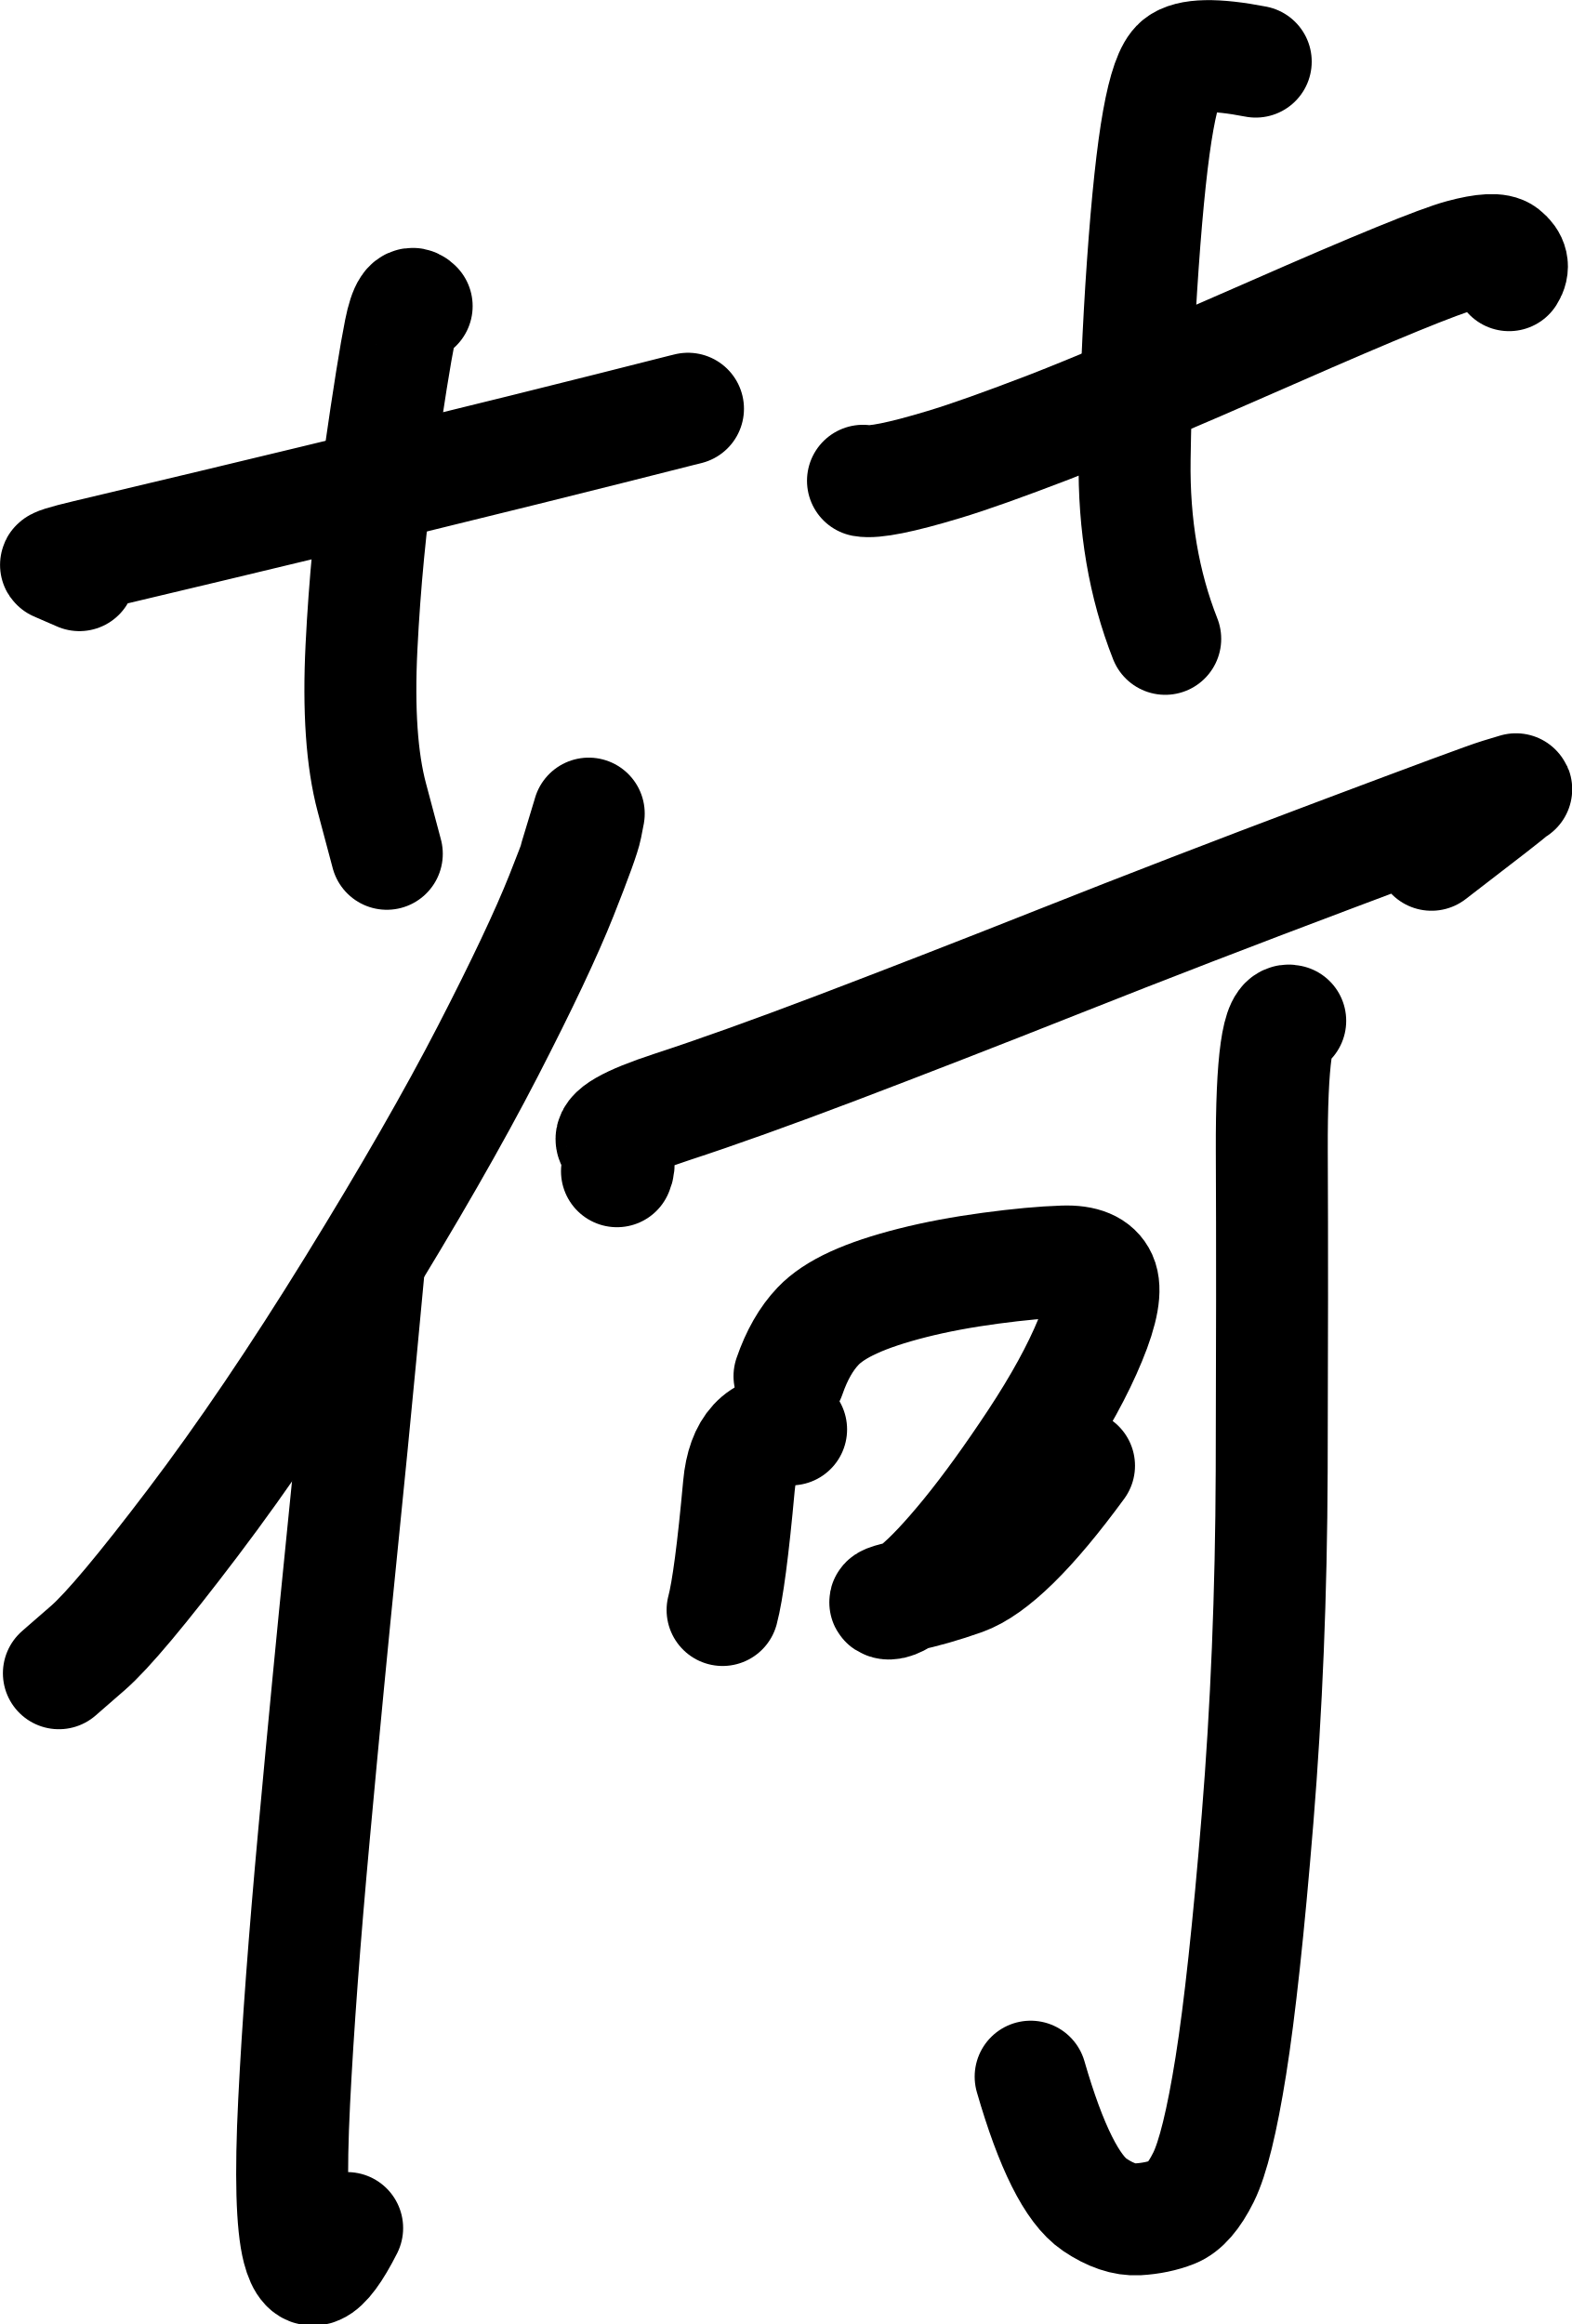
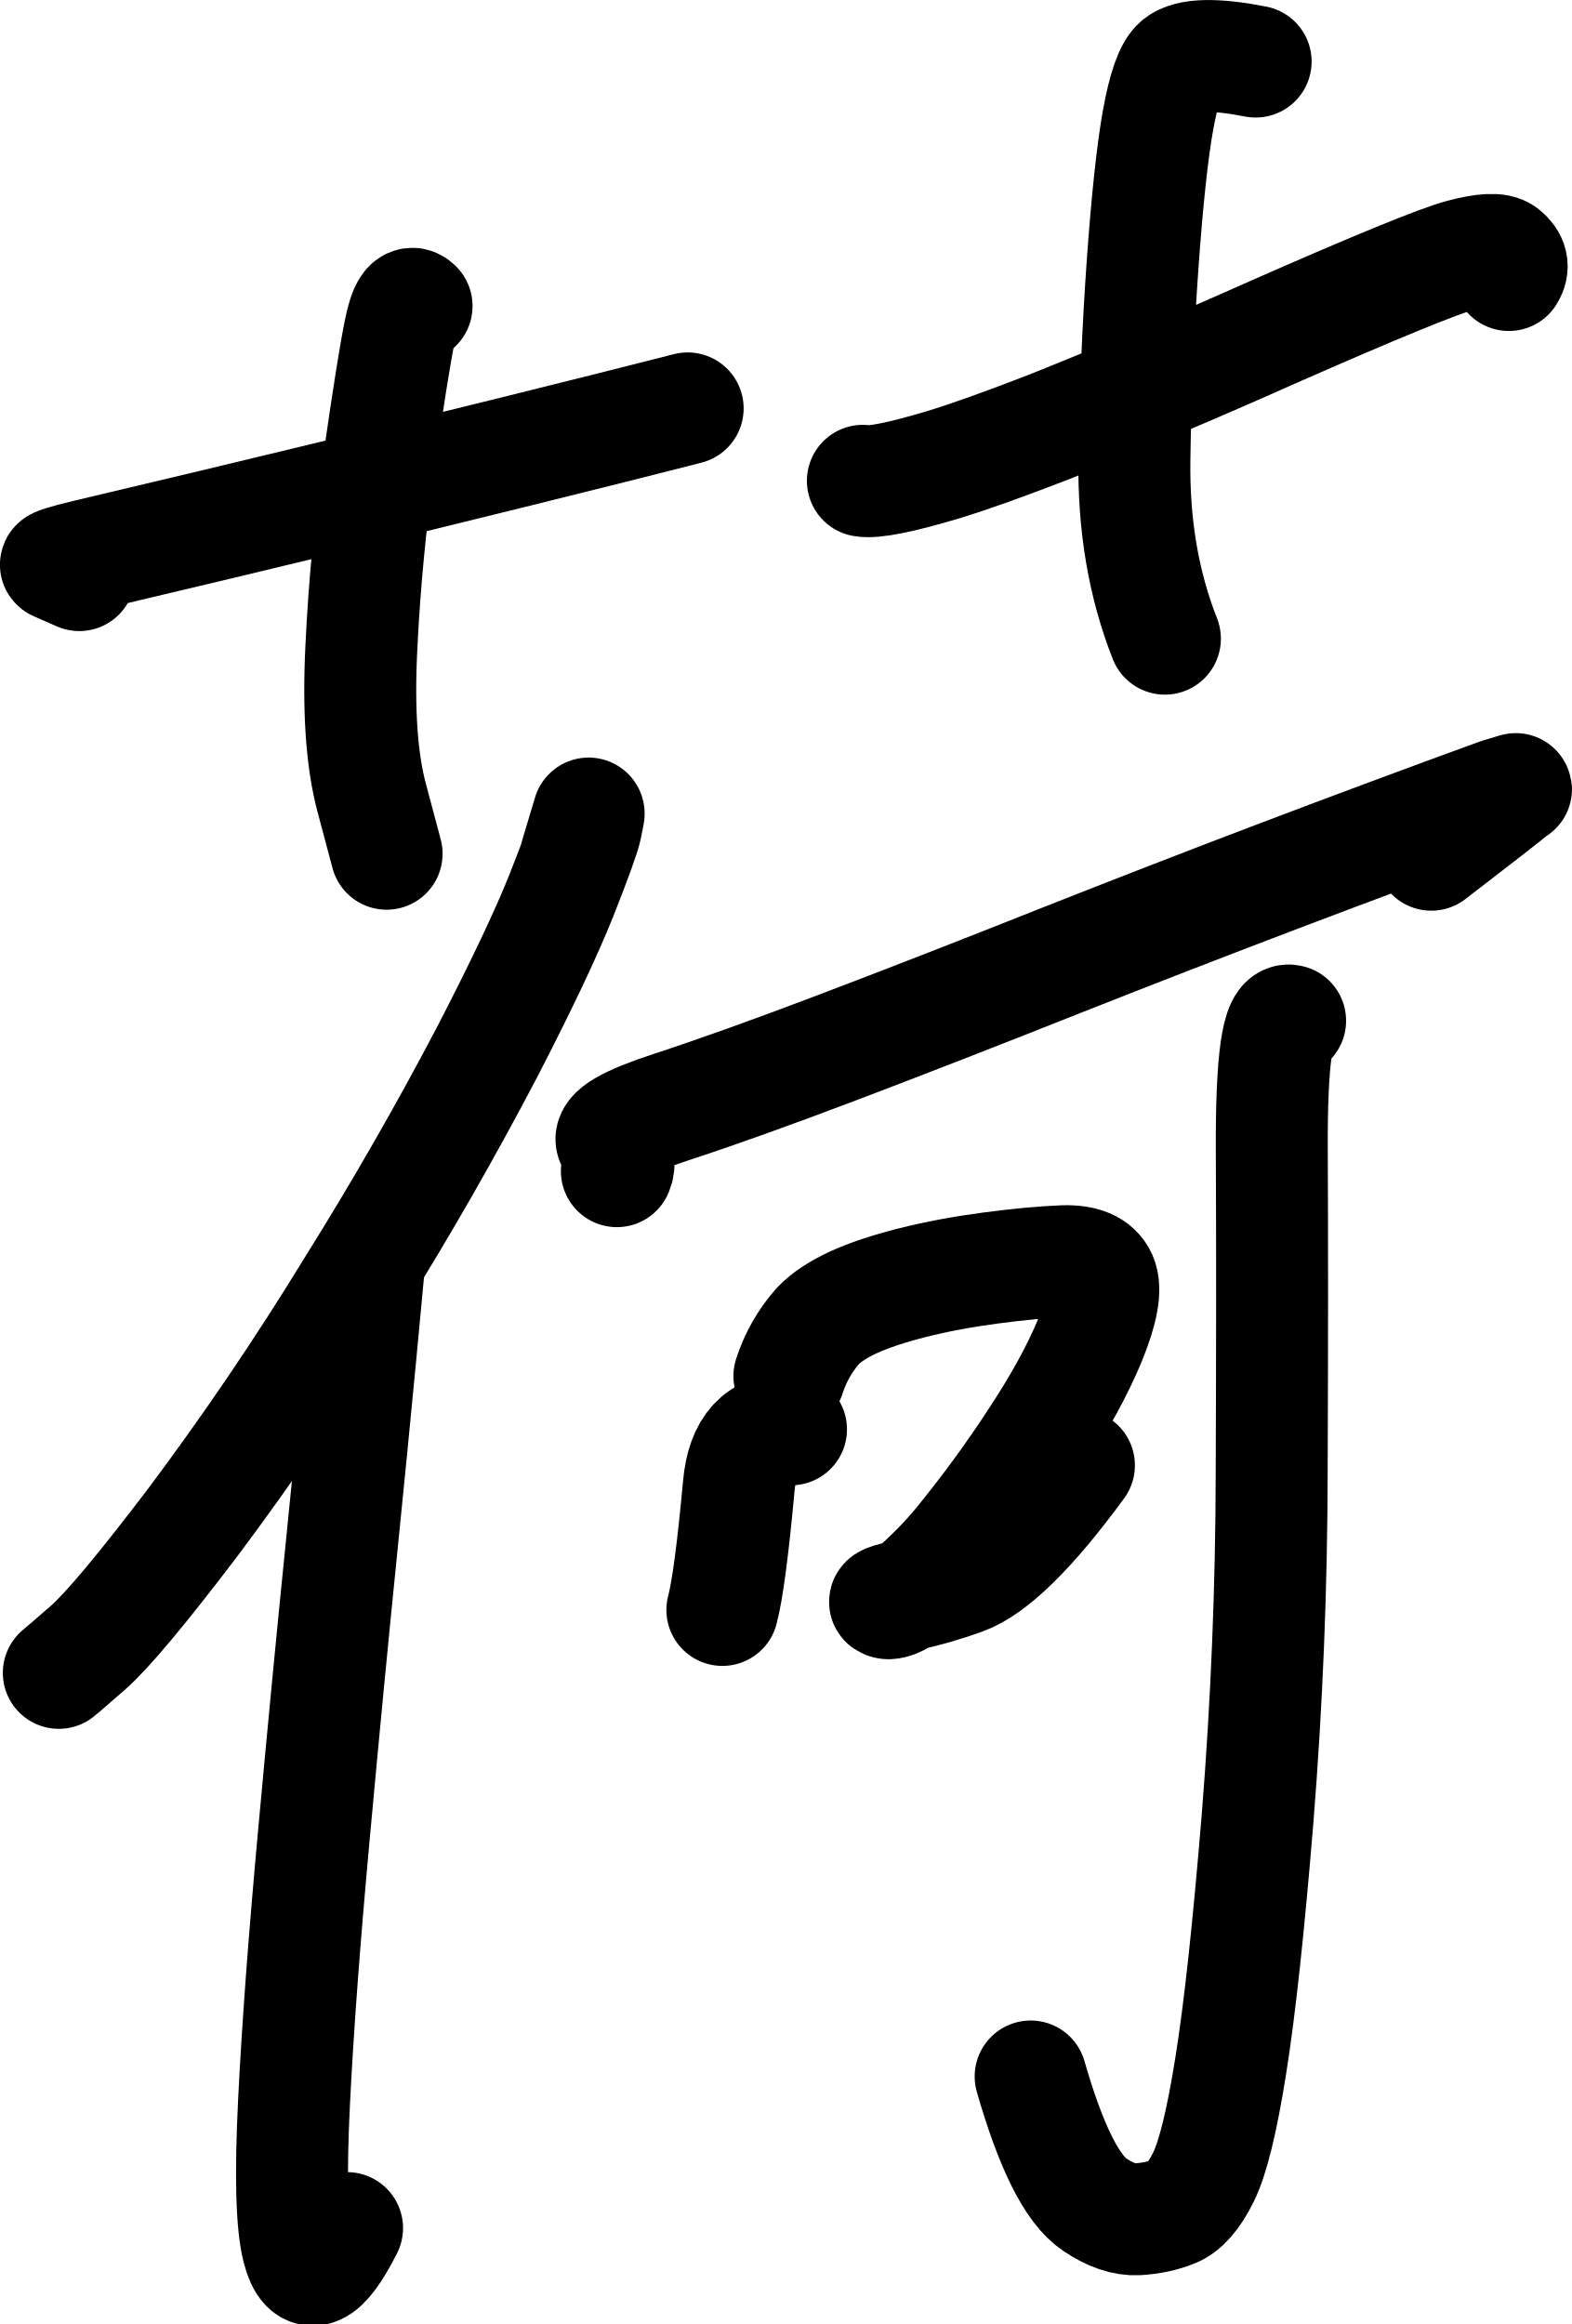
- <svg xmlns="http://www.w3.org/2000/svg" version="1.1" id="svg2" width="10.609" height="15.686" viewBox="0 0 10.609 15.686">
-   <defs id="defs6" />
-   <g id="g10" transform="matrix(1.333333,0,0,-1.333333,-323.5405,1079.14)">
-     <g id="g353977">
-       <g id="g1008" transform="matrix(0.5454546,0,0,-0.5454546,0,841.89)">
-         <path d="m 445.605,64.985 c -0.112,-0.049 -0.183,-0.08 -0.214,-0.093 -0.022,-0.009 0.072,-0.039 0.283,-0.089 0.21,-0.05 0.606,-0.144 1.188,-0.283 0.581,-0.139 1.219,-0.293 1.913,-0.462 0.694,-0.17 1.28,-0.315 1.759,-0.436 l 0.684,-0.173 -0.002,4.5e-4 -0.018,0.005 0.055,-0.014" style="fill:none;stroke:#000000;stroke-width:1.039;stroke-linecap:round;stroke-linejoin:round;stroke-miterlimit:10;stroke-dasharray:none;stroke-opacity:1" id="path1010" />
-       </g>
-       <g id="g1012" transform="matrix(0.5454546,0,0,-0.5454546,0,841.89)">
-         <path d="m 448.735,62.488 c -0.059,-0.062 -0.111,0.014 -0.154,0.228 -0.043,0.214 -0.107,0.611 -0.19,1.191 -0.083,0.58 -0.139,1.161 -0.168,1.745 -0.029,0.583 0.003,1.049 0.096,1.397 0.092,0.348 0.139,0.522 0.139,0.522" style="fill:none;stroke:#000000;stroke-width:1.039;stroke-linecap:round;stroke-linejoin:round;stroke-miterlimit:10;stroke-dasharray:none;stroke-opacity:1" id="path1014" />
-       </g>
-       <g id="g1016" transform="matrix(0.5454546,0,0,-0.5454546,0,841.89)">
-         <path d="m 452.877,64.109 c 0.104,0.019 0.354,-0.031 0.748,-0.15 0.237,-0.071 0.563,-0.188 0.98,-0.348 0.416,-0.161 1.105,-0.453 2.067,-0.876 0.962,-0.423 1.548,-0.662 1.758,-0.719 0.21,-0.057 0.342,-0.063 0.397,-0.019 0.078,0.062 0.093,0.13 0.046,0.204" style="fill:none;stroke:#000000;stroke-width:1.039;stroke-linecap:round;stroke-linejoin:round;stroke-miterlimit:10;stroke-dasharray:none;stroke-opacity:1" id="path1018" />
-       </g>
-       <g id="g1020" transform="matrix(0.5454546,0,0,-0.5454546,0,841.89)">
-         <path d="m 456.522,60.219 c -0.376,-0.073 -0.616,-0.068 -0.718,0.015 -0.072,0.058 -0.134,0.235 -0.187,0.53 -0.053,0.295 -0.101,0.741 -0.143,1.337 -0.042,0.596 -0.067,1.198 -0.076,1.808 -0.009,0.61 0.086,1.165 0.284,1.667" style="fill:none;stroke:#000000;stroke-width:1.039;stroke-linecap:round;stroke-linejoin:round;stroke-miterlimit:10;stroke-dasharray:none;stroke-opacity:1" id="path1022" />
-       </g>
-       <g id="g1024" transform="matrix(0.5454546,0,0,-0.5454546,0,841.89)">
-         <path d="m 450.209,67.605 c 0.077,-0.256 0.118,-0.389 0.121,-0.4 l 0.002,-0.007 -3e-4,0.003 c -9e-4,0.004 -0.009,0.045 -0.024,0.122 -0.015,0.077 -0.092,0.289 -0.23,0.637 -0.138,0.347 -0.365,0.828 -0.681,1.441 -0.316,0.613 -0.734,1.341 -1.254,2.184 -0.52,0.843 -1.015,1.574 -1.484,2.193 -0.469,0.619 -0.794,1.006 -0.974,1.163 l -0.23,0.2 0.007,-0.006 0.023,-0.02 -0.07,0.061" style="fill:none;stroke:#000000;stroke-width:1.039;stroke-linecap:round;stroke-linejoin:round;stroke-miterlimit:10;stroke-dasharray:none;stroke-opacity:1" id="path1026" />
-       </g>
-       <g id="g1028" transform="matrix(0.5454546,0,0,-0.5454546,0,841.89)">
-         <path d="m 448.183,71.782 c 0.065,-0.233 0.1,-0.357 0.105,-0.374 0.003,-0.012 0.003,0.006 -0.002,0.053 -0.005,0.047 -0.029,0.309 -0.074,0.787 -0.045,0.478 -0.105,1.087 -0.18,1.828 -0.075,0.741 -0.158,1.601 -0.248,2.58 -0.09,0.979 -0.152,1.811 -0.186,2.497 -0.034,0.685 -0.021,1.141 0.037,1.366 0.081,0.31 0.233,0.245 0.455,-0.194" style="fill:none;stroke:#000000;stroke-width:1.039;stroke-linecap:round;stroke-linejoin:round;stroke-miterlimit:10;stroke-dasharray:none;stroke-opacity:1" id="path1030" />
-       </g>
-       <g id="g1032" transform="matrix(0.5454546,0,0,-0.5454546,0,841.89)">
-         <path d="m 450.594,70.517 c 0.031,-0.064 0.016,-0.156 -0.045,-0.276 -0.041,-0.08 0.144,-0.186 0.553,-0.32 0.41,-0.134 0.922,-0.317 1.538,-0.551 0.615,-0.234 1.308,-0.503 2.077,-0.808 0.769,-0.305 1.613,-0.631 2.533,-0.977 0.919,-0.346 1.428,-0.535 1.528,-0.565 0.1,-0.03 0.152,-0.046 0.159,-0.048 0.006,-0.002 9e-4,0.002 -0.016,0.01 -0.017,0.009 -0.025,0.015 -0.024,0.018 0.002,0.005 -0.246,0.198 -0.744,0.58" style="fill:none;stroke:#000000;stroke-width:1.039;stroke-linecap:round;stroke-linejoin:round;stroke-miterlimit:10;stroke-dasharray:none;stroke-opacity:1" id="path1034" />
-       </g>
-       <g id="g1036" transform="matrix(0.5454546,0,0,-0.5454546,0,841.89)">
-         <path d="m 452.21,72.913 c -0.29,-0.011 -0.451,0.163 -0.484,0.522 -0.054,0.593 -0.105,0.978 -0.152,1.154" style="fill:none;stroke:#000000;stroke-width:1.039;stroke-linecap:round;stroke-linejoin:round;stroke-miterlimit:10;stroke-dasharray:none;stroke-opacity:1" id="path1038" />
-       </g>
-       <g id="g1040" transform="matrix(0.5454546,0,0,-0.5454546,0,841.89)">
-         <path d="m 452.195,72.419 c 0.067,-0.194 0.155,-0.349 0.266,-0.465 0.075,-0.079 0.184,-0.152 0.328,-0.218 0.144,-0.066 0.327,-0.127 0.548,-0.183 0.221,-0.056 0.463,-0.101 0.724,-0.136 0.262,-0.035 0.486,-0.056 0.674,-0.062 0.188,-0.007 0.305,0.043 0.353,0.149 0.048,0.106 0.014,0.299 -0.102,0.579 -0.115,0.28 -0.286,0.591 -0.512,0.934 -0.226,0.342 -0.436,0.632 -0.628,0.868 -0.193,0.236 -0.353,0.406 -0.479,0.508 -0.127,0.102 -0.215,0.147 -0.266,0.134 -0.05,-0.013 0.008,-0.036 0.173,-0.07 0.166,-0.034 0.343,-0.085 0.533,-0.152 0.274,-0.098 0.632,-0.449 1.075,-1.055" style="fill:none;stroke:#000000;stroke-width:1.039;stroke-linecap:round;stroke-linejoin:round;stroke-miterlimit:10;stroke-dasharray:none;stroke-opacity:1" id="path1042" />
-       </g>
-       <g id="g1044" transform="matrix(0.5454546,0,0,-0.5454546,0,841.89)">
-         <path d="m 456.842,69.121 c -0.117,-0.038 -0.174,0.365 -0.171,1.209 0.004,0.844 0.003,1.834 -10e-4,2.969 -0.004,1.135 -0.048,2.21 -0.131,3.225 -0.083,1.015 -0.166,1.78 -0.248,2.295 -0.082,0.515 -0.167,0.86 -0.254,1.035 -0.087,0.175 -0.18,0.282 -0.279,0.321 -0.099,0.039 -0.21,0.062 -0.331,0.069 -0.121,0.007 -0.255,-0.038 -0.4,-0.136 -0.208,-0.141 -0.406,-0.537 -0.594,-1.188" style="fill:none;stroke:#000000;stroke-width:1.039;stroke-linecap:round;stroke-linejoin:round;stroke-miterlimit:10;stroke-dasharray:none;stroke-opacity:1" id="path1046" />
-       </g>
-     </g>
-   </g>
+ <svg xmlns="http://www.w3.org/2000/svg" width="10.609" height="15.686">
+   <path d="m445.605 64.985-.214-.094q-.033-.014.283-.09l1.187-.282a343 343 0 0 0 3.672-.899l.684-.173h-.002l-.019.005.055-.014" style="fill:none;stroke:#000;stroke-width:1.039;stroke-linecap:round;stroke-linejoin:round;stroke-miterlimit:10;stroke-dasharray:none;stroke-opacity:1" transform="matrix(.72727 0 0 .72727 -323.54 -43.38)" />
+   <path d="M448.735 62.488q-.09-.093-.155.229-.065.32-.19 1.19t-.167 1.745q-.044.875.095 1.397l.139.522" style="fill:none;stroke:#000;stroke-width:1.039;stroke-linecap:round;stroke-linejoin:round;stroke-miterlimit:10;stroke-dasharray:none;stroke-opacity:1" transform="matrix(.72727 0 0 .72727 -323.54 -43.38)" />
+   <path d="M452.877 64.11q.156.027.748-.15.355-.108.98-.35a57 57 0 0 0 2.067-.875q1.442-.635 1.757-.72t.397-.019q.116.094.046.204" style="fill:none;stroke:#000;stroke-width:1.039;stroke-linecap:round;stroke-linejoin:round;stroke-miterlimit:10;stroke-dasharray:none;stroke-opacity:1" transform="matrix(.72727 0 0 .72727 -323.54 -43.38)" />
+   <path d="M456.522 60.219q-.565-.11-.719.015-.107.086-.187.53-.079.442-.143 1.336a32 32 0 0 0-.076 1.808q-.014.915.283 1.667" style="fill:none;stroke:#000;stroke-width:1.039;stroke-linecap:round;stroke-linejoin:round;stroke-miterlimit:10;stroke-dasharray:none;stroke-opacity:1" transform="matrix(.72727 0 0 .72727 -323.54 -43.38)" />
+   <path d="m450.21 67.605.12-.4.002-.007v.003l-.024.122q-.024.116-.23.637-.208.521-.682 1.44a33 33 0 0 1-1.253 2.185 28 28 0 0 1-1.485 2.192q-.705.928-.973 1.163l-.23.2.007-.007.023-.02-.07.06" style="fill:none;stroke:#000;stroke-width:1.039;stroke-linecap:round;stroke-linejoin:round;stroke-miterlimit:10;stroke-dasharray:none;stroke-opacity:1" transform="matrix(.72727 0 0 .72727 -323.54 -43.38)" />
+   <path d="m448.183 71.782.105-.373q.005-.018-.002.053l-.074.787q-.068.717-.18 1.828-.113 1.111-.248 2.58t-.186 2.497.037 1.366q.122.466.455-.194" style="fill:none;stroke:#000;stroke-width:1.039;stroke-linecap:round;stroke-linejoin:round;stroke-miterlimit:10;stroke-dasharray:none;stroke-opacity:1" transform="matrix(.72727 0 0 .72727 -323.54 -43.38)" />
+   <path d="M450.594 70.517q.046-.096-.045-.276-.06-.12.553-.32.615-.201 1.538-.551.922-.35 2.077-.809a158 158 0 0 1 4.06-1.542l.159-.048q.009-.002-.017.01-.026.014-.023.019.001.007-.744.58" style="fill:none;stroke:#000;stroke-width:1.039;stroke-linecap:round;stroke-linejoin:round;stroke-miterlimit:10;stroke-dasharray:none;stroke-opacity:1" transform="matrix(.72727 0 0 .72727 -323.54 -43.38)" />
+   <path d="M452.21 72.913q-.435-.017-.484.522-.082.889-.153 1.154" style="fill:none;stroke:#000;stroke-width:1.039;stroke-linecap:round;stroke-linejoin:round;stroke-miterlimit:10;stroke-dasharray:none;stroke-opacity:1" transform="matrix(.72727 0 0 .72727 -323.54 -43.38)" />
+   <path d="M452.195 72.419a1.3 1.3 0 0 1 .265-.466q.112-.118.328-.218.216-.099.548-.183t.725-.136.674-.063q.28-.01.353.149.07.159-.102.58-.173.42-.512.933a11 11 0 0 1-.629.868 3.6 3.6 0 0 1-.48.508q-.19.153-.265.134-.075-.02.174-.07a4 4 0 0 0 .533-.153q.41-.147 1.075-1.055" style="fill:none;stroke:#000;stroke-width:1.039;stroke-linecap:round;stroke-linejoin:round;stroke-miterlimit:10;stroke-dasharray:none;stroke-opacity:1" transform="matrix(.72727 0 0 .72727 -323.54 -43.38)" />
+   <path d="M456.842 69.121q-.176-.057-.17 1.209t-.001 2.969a41 41 0 0 1-.131 3.225q-.125 1.523-.249 2.295-.123.773-.254 1.035-.13.263-.28.32-.149.059-.33.07-.183.01-.4-.137-.312-.21-.593-1.188" style="fill:none;stroke:#000;stroke-width:1.039;stroke-linecap:round;stroke-linejoin:round;stroke-miterlimit:10;stroke-dasharray:none;stroke-opacity:1" transform="matrix(.72727 0 0 .72727 -323.54 -43.38)" />
</svg>
